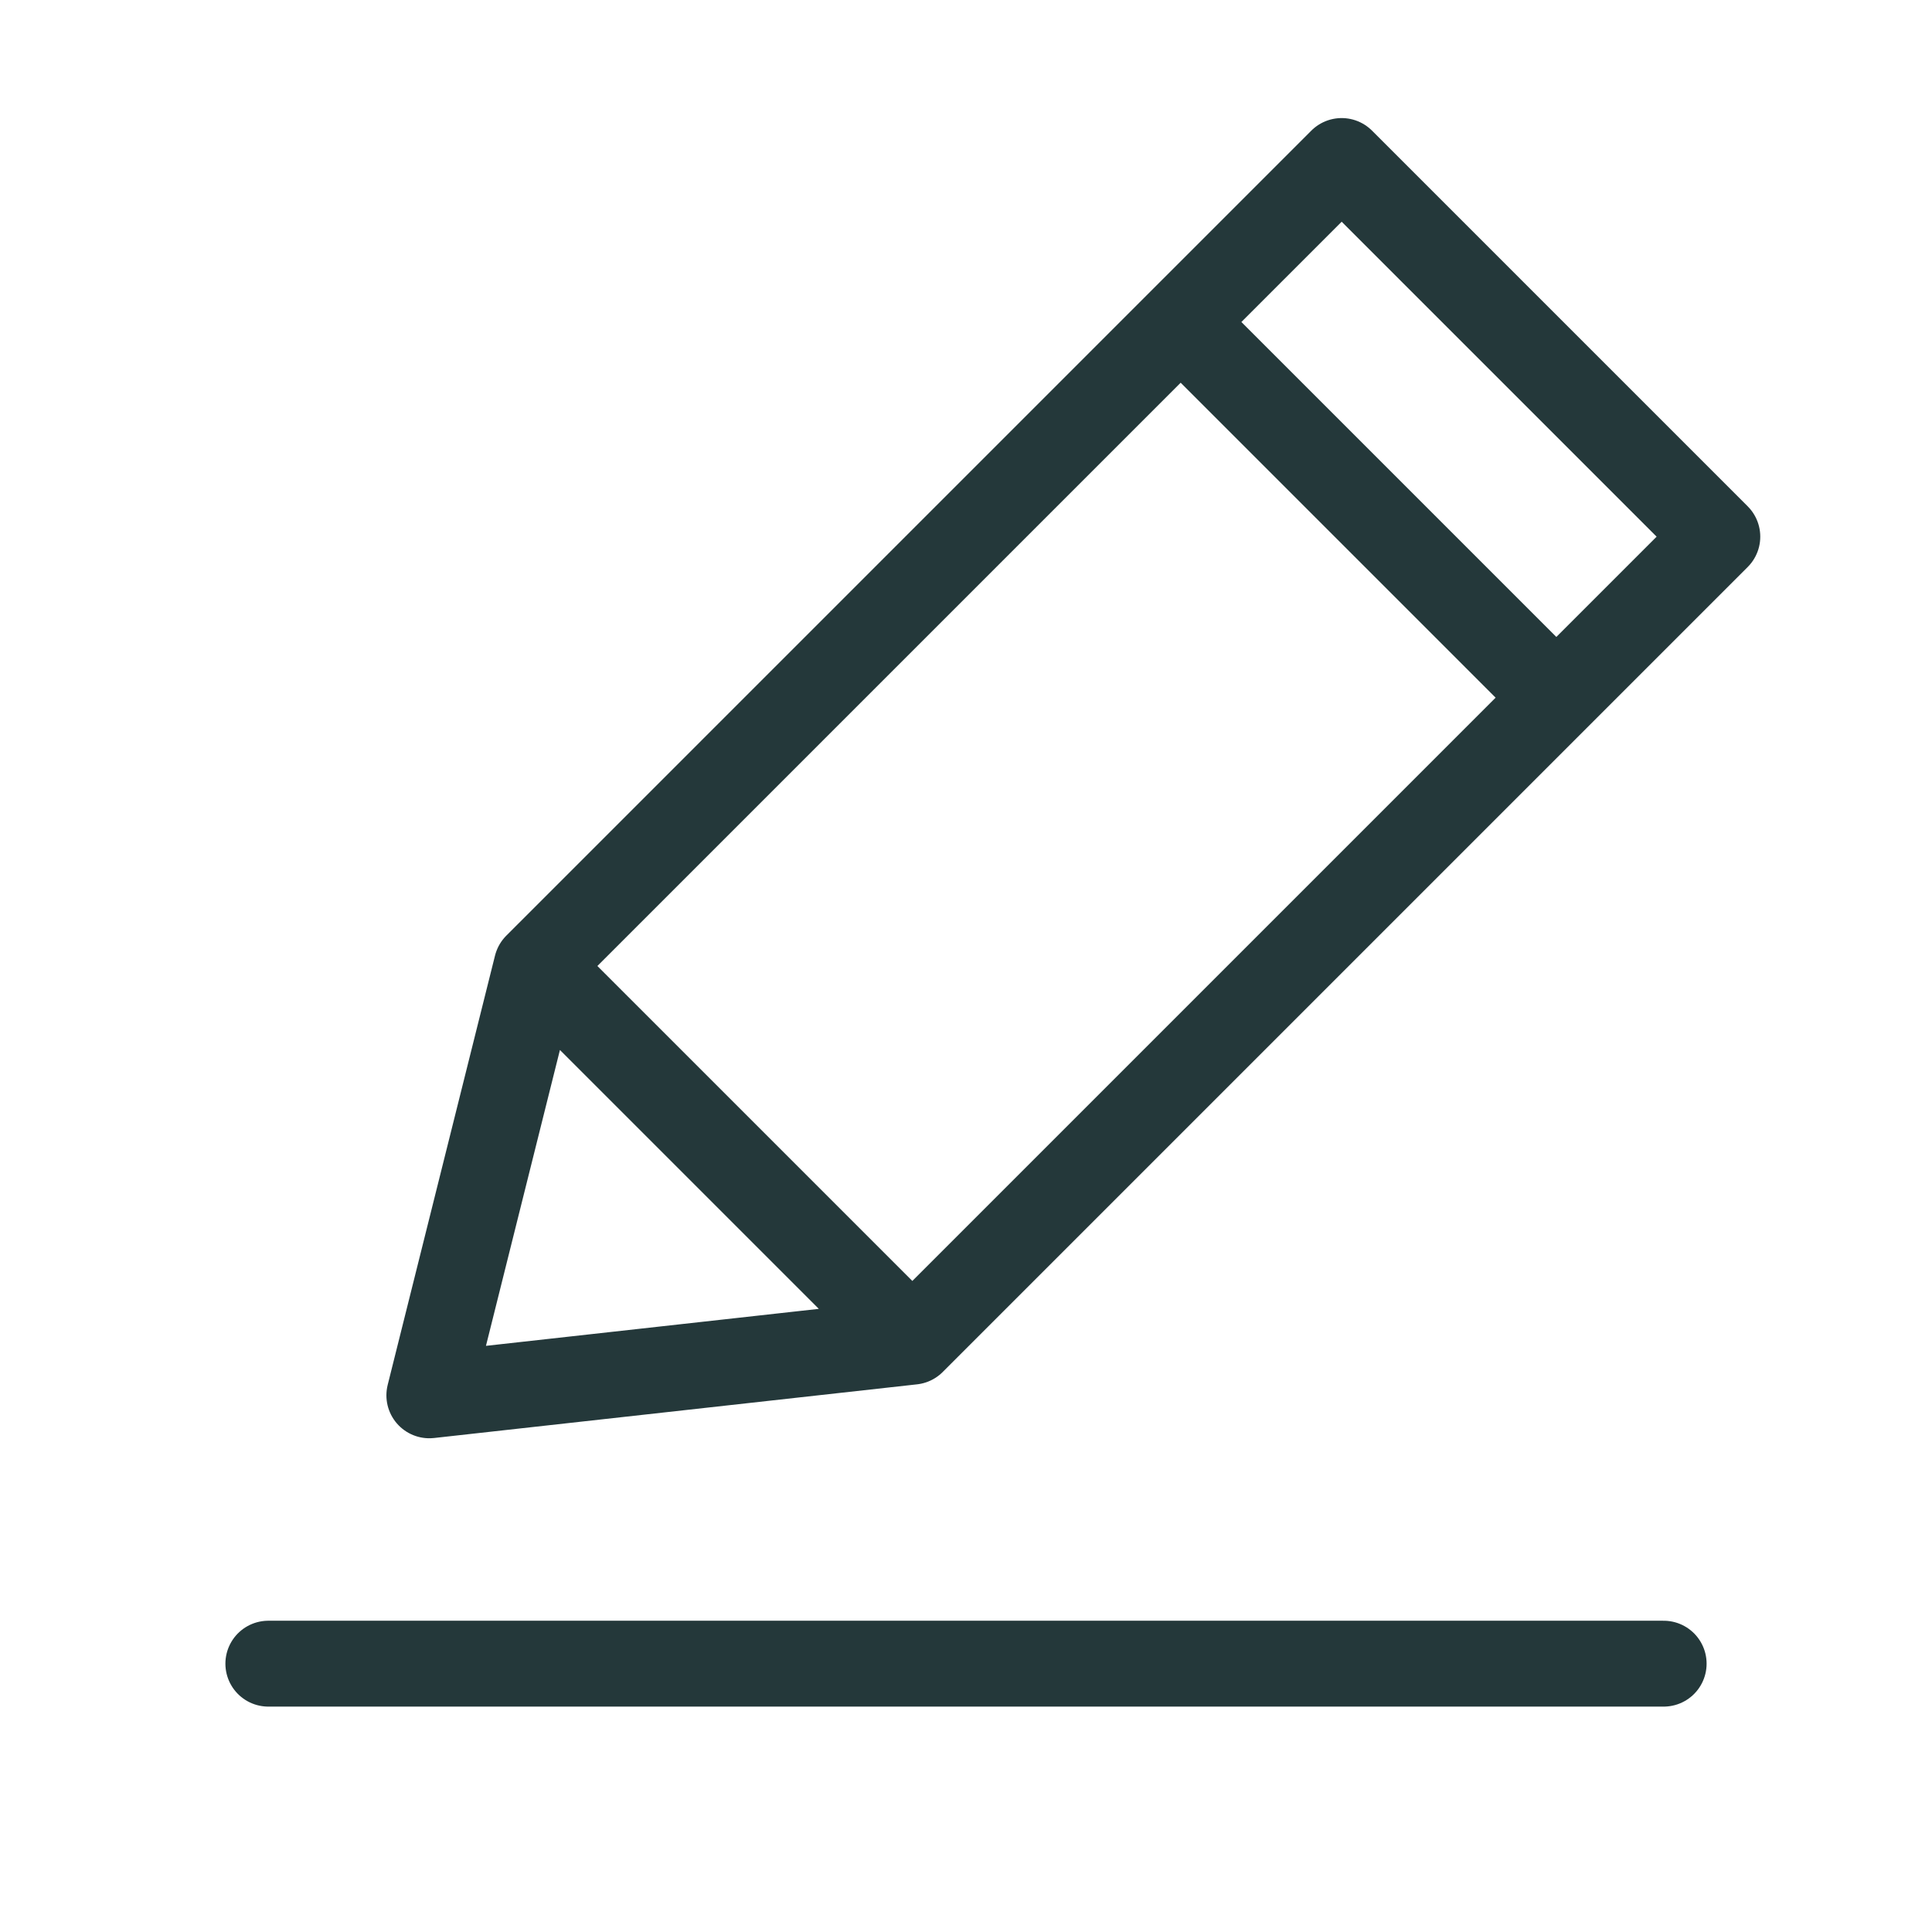
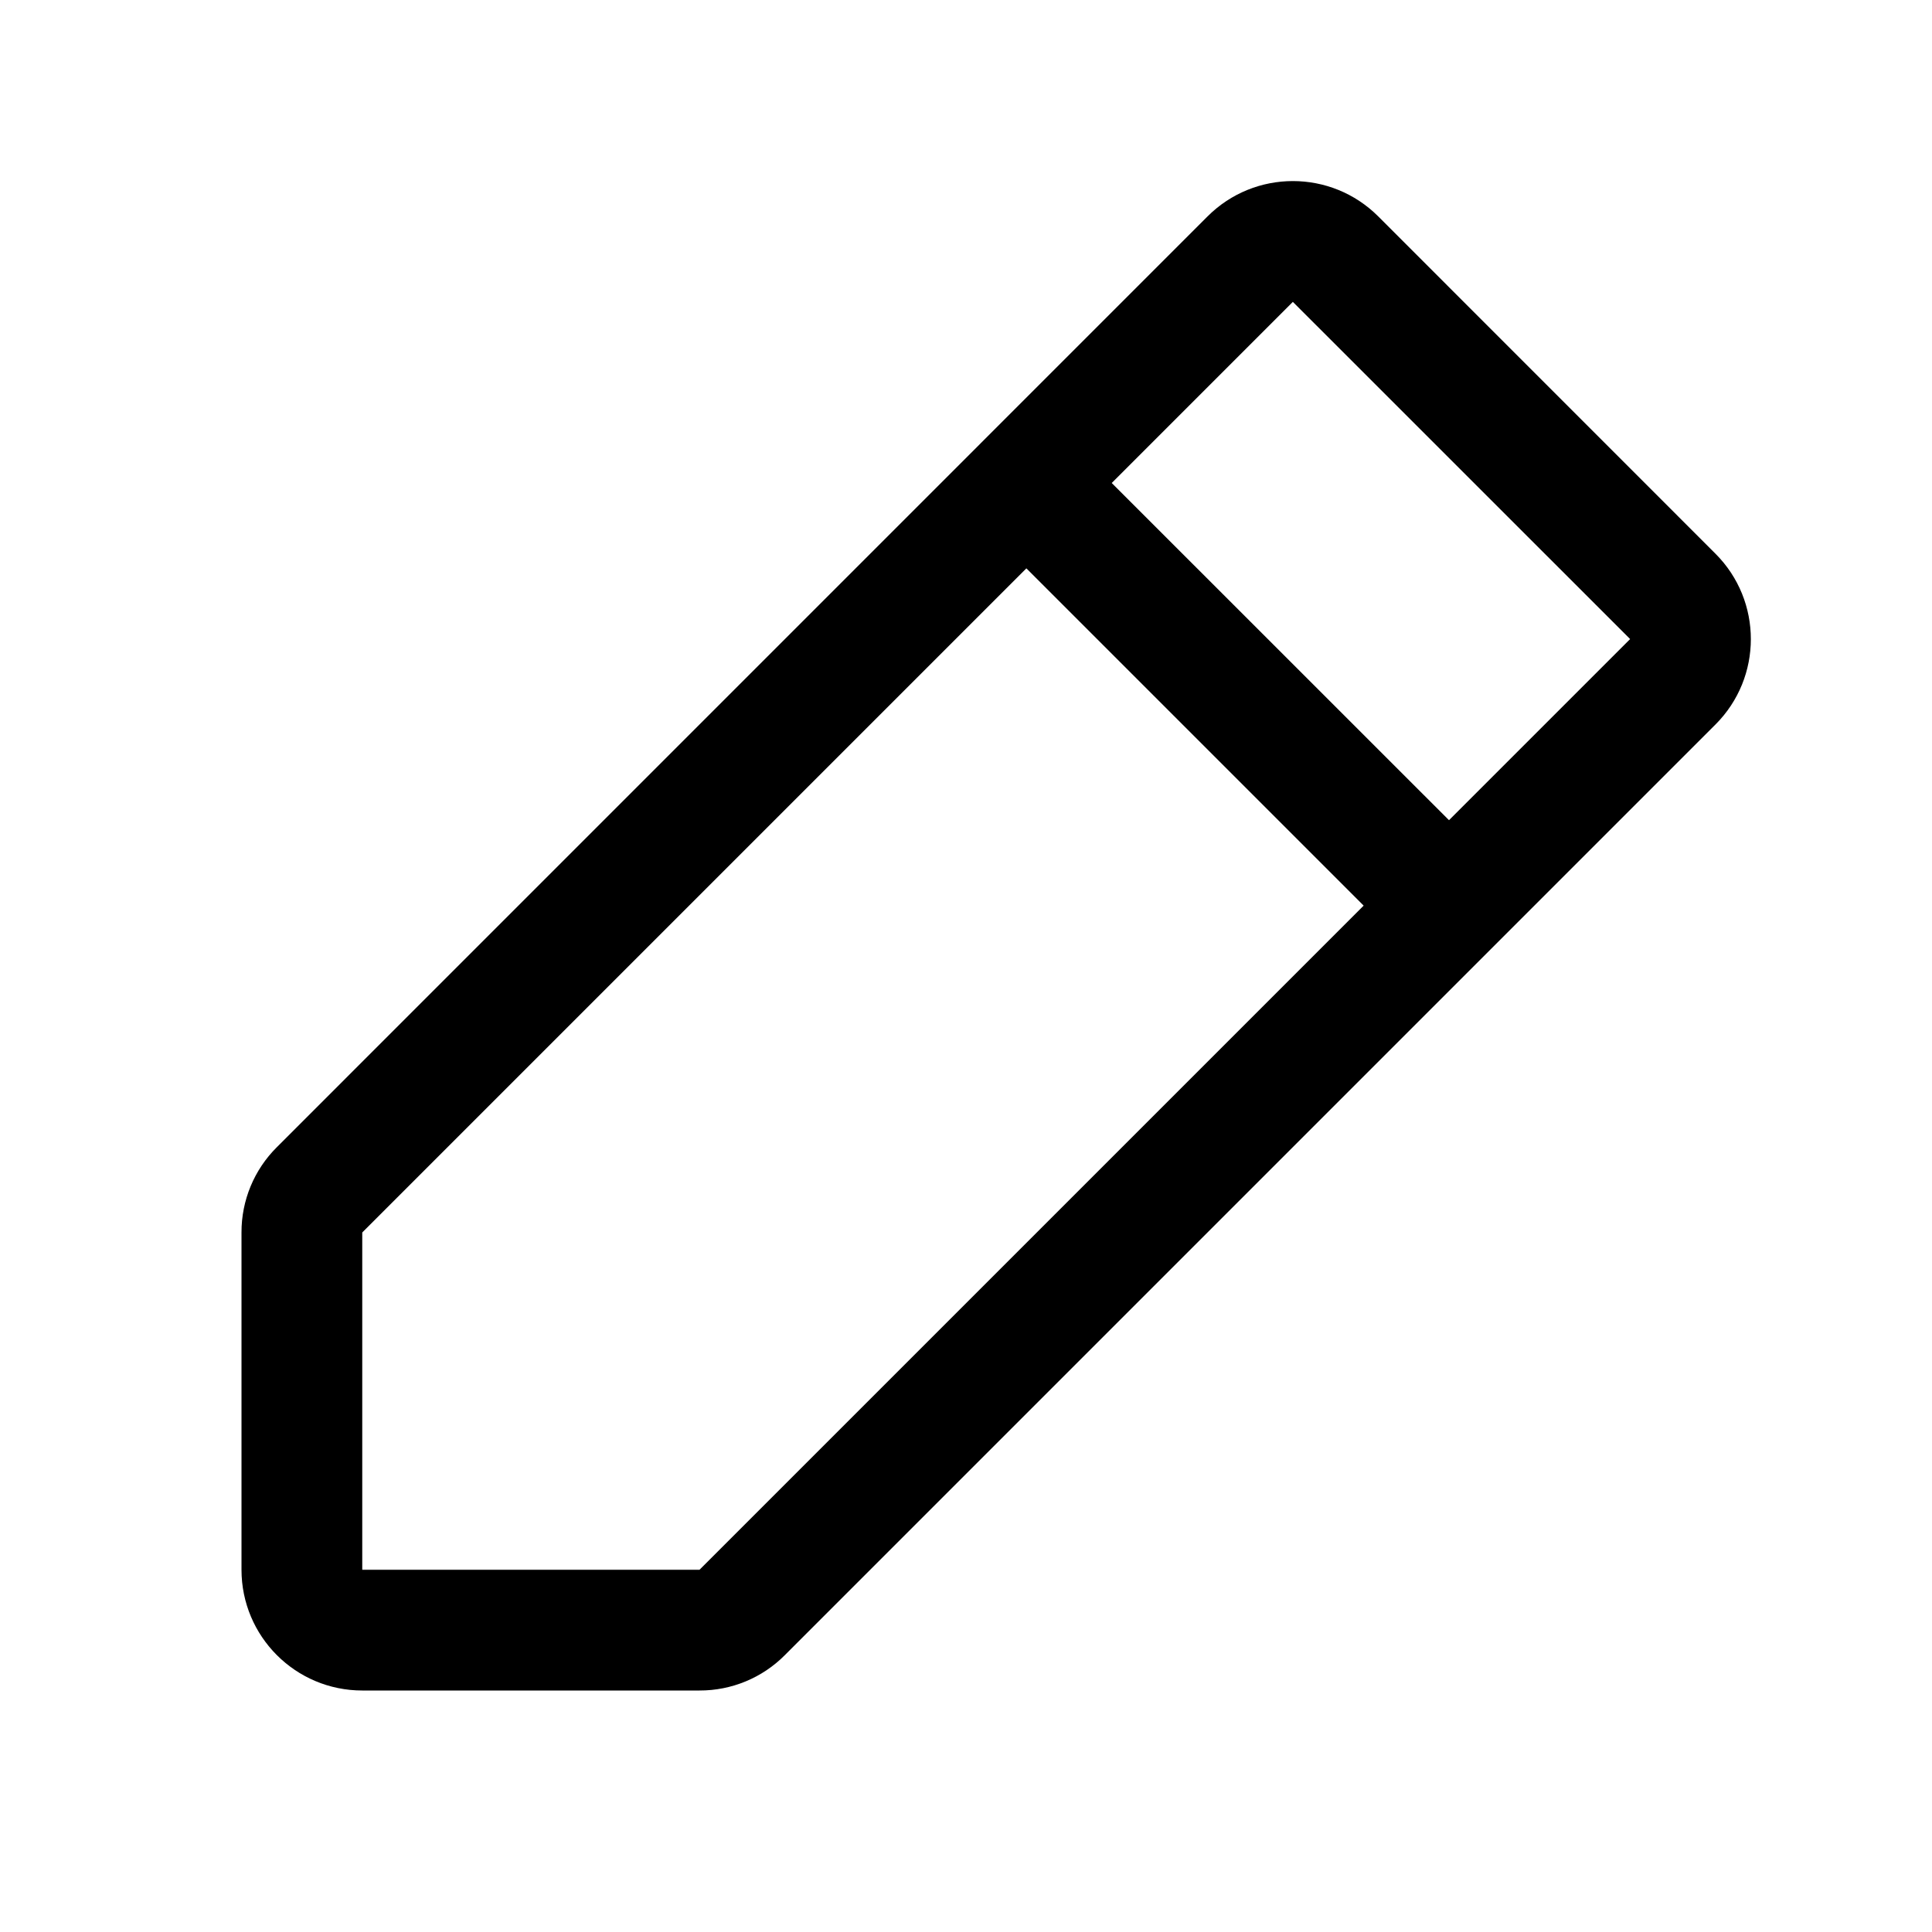
- <svg xmlns="http://www.w3.org/2000/svg" viewBox="0 0 36 36" fill="none" stroke="#24383a" stroke-width="1.6" stroke-linecap="round" stroke-linejoin="round">
-   <path d="M8 26l2-8L25 3l7 7-15 15-9 1zm2-8l7 7M22 6l7 7M5 31h26" />
+ <svg xmlns="http://www.w3.org/2000/svg" viewBox="0 0 256 256" fill="currentColor">
+   <path d="M227.31,73.37,182.63,28.68a16,16,0,0,0-22.63,0L36.69,152A15.86,15.86,0,0,0,32,163.31V208a16,16,0,0,0,16,16H92.69A15.86,15.86,0,0,0,104,219.31L227.31,96a16,16,0,0,0,0-22.63ZM92.69,208H48V163.31l88-88L180.69,120ZM192,108.68,147.31,64l24-24L216,84.68Z" />
</svg>
